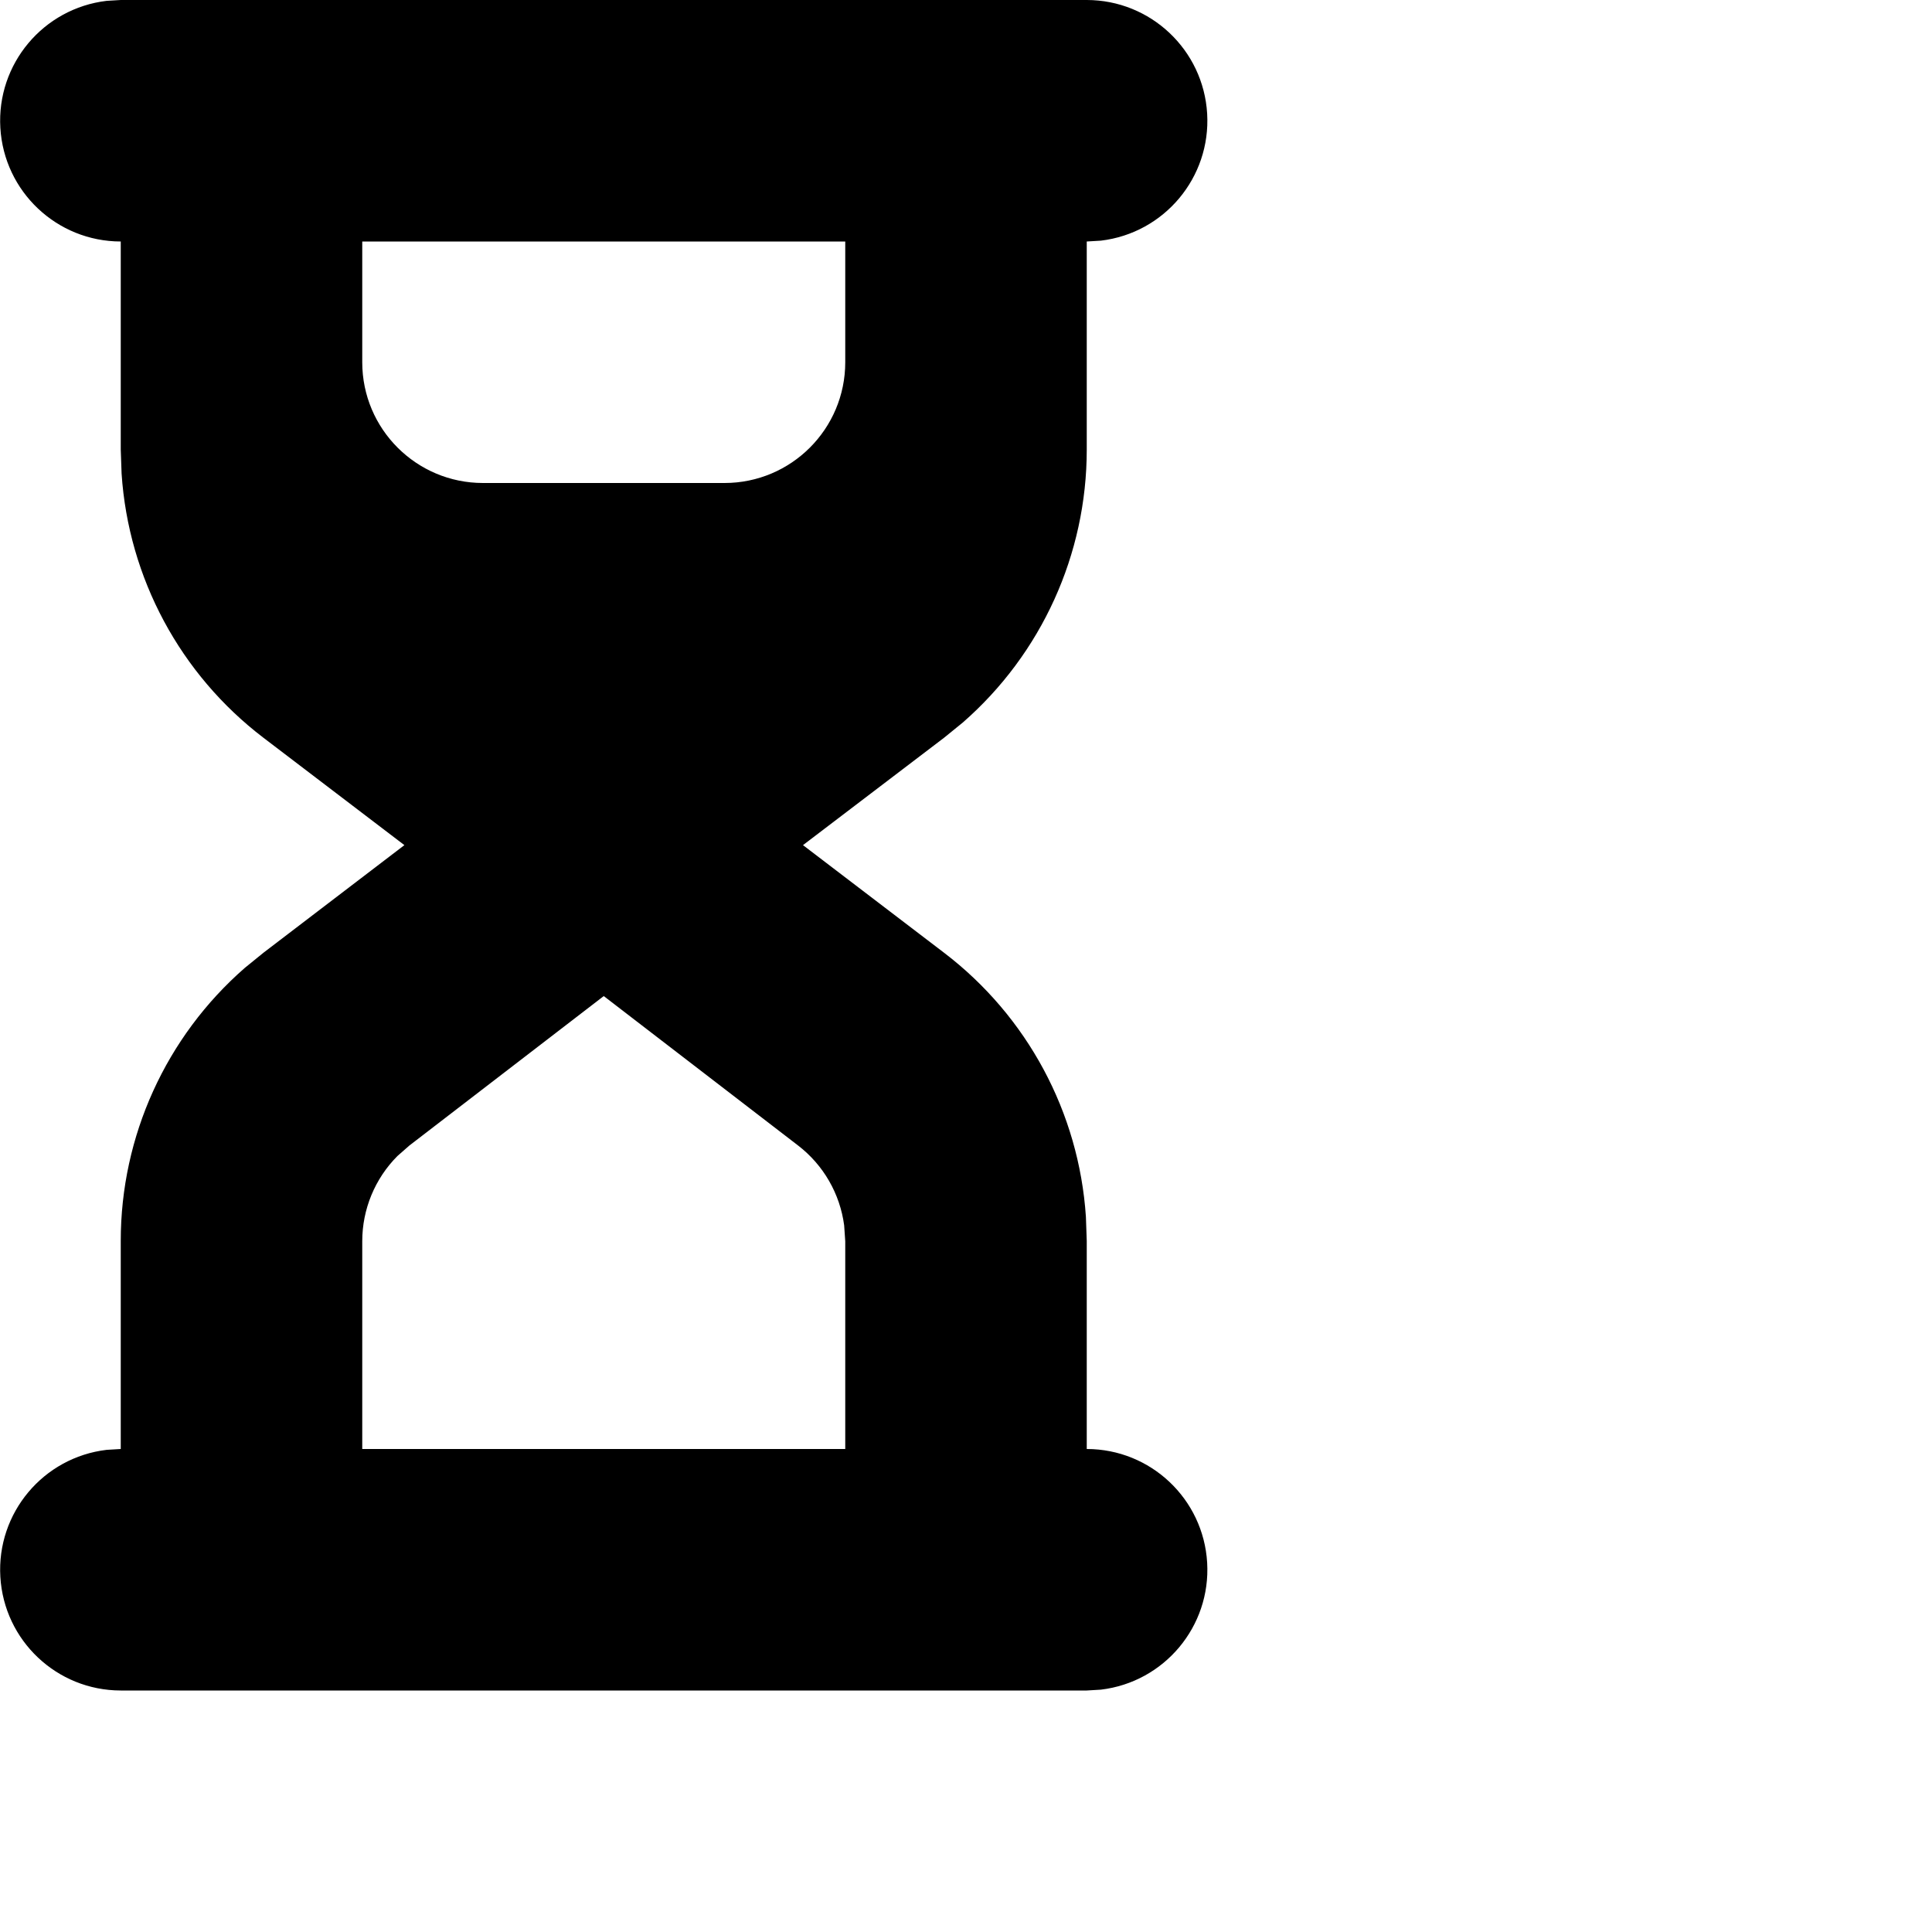
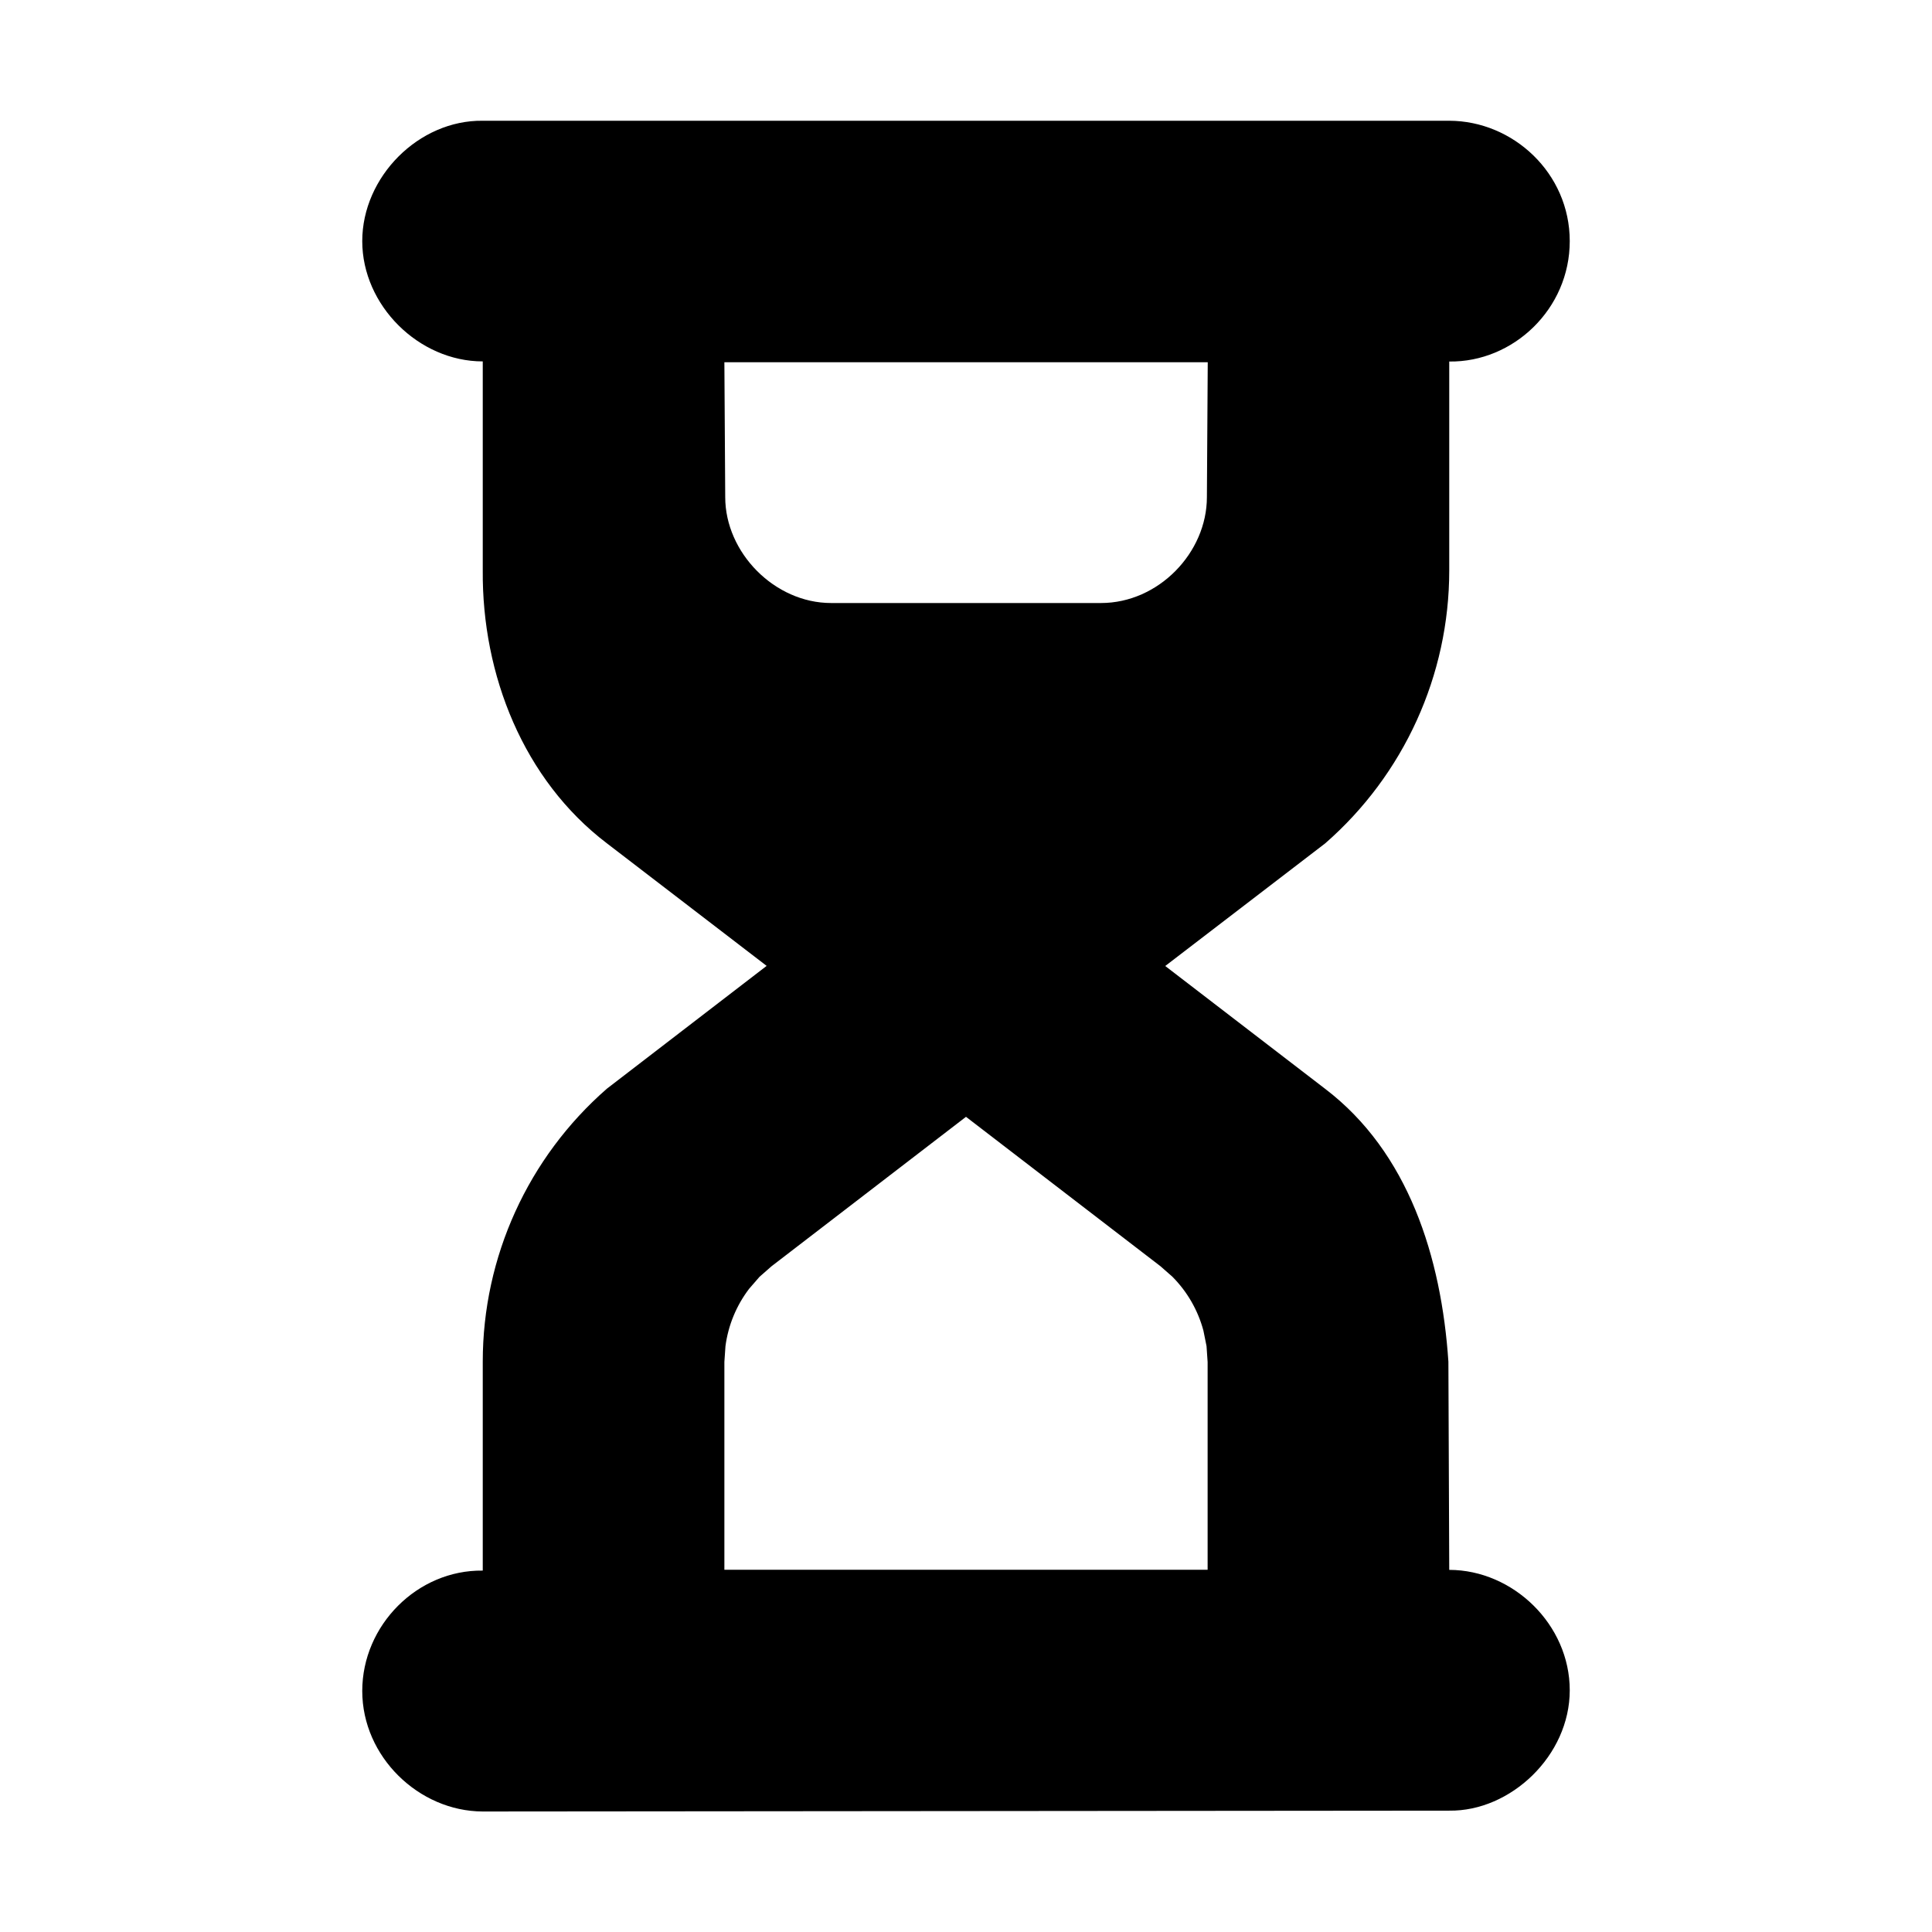
<svg xmlns="http://www.w3.org/2000/svg" width="16" height="16" viewBox="0 0 16 16">
-   <path d="M9 0a1 1 0 01.117 1.993L9 2v1.724a3 3 0 01-1.027 2.26l-.155.126-1.168.889 1.168.891a3 3 0 011.175 2.187l.007.2V12a1 1 0 01.117 1.993L9 14H1a1 1 0 01-.117-1.993L1 12v-1.724a3 3 0 011.027-2.26l.155-.126 1.167-.891-1.167-.889a3 3 0 01-1.175-2.187L1 3.723V2A1 1 0 01.883.007L1 0h8zM5 8.249L3.39 9.487l-.099.087a1 1 0 00-.291.705V12h4v-1.72l-.009-.132a1 1 0 00-.381-.661L5 8.249zM7 2H3v1a1 1 0 001 1h2a1 1 0 001-1V2z" fill="#000" fill-rule="nonzero" />
+   <path fill="#000000" fill-rule="evenodd" d="M12.002 1c.529.001.998.434.998.997 0 .562-.468 1.004-.998.997v1.731a2.999 2.999 0 01-1.028 2.26l-1.324 1.015 1.324 1.017c.69.525.963 1.395 1.021 2.26l.007 1.724c.529.001.998.453.998.997 0 .543-.491 1.004-.998.997l-8.005.007C3.468 15 3 14.548 3 14.004c0-.545.457-1.004.998-.997v-1.731c0-.866.375-1.69 1.028-2.26l1.323-1.017-1.323-1.015c-.69-.525-1.035-1.394-1.028-2.26v-1.731C3.468 2.993 3 2.529 3 1.997 3 1.464 3.468.993 3.998 1h8.005zM8 9.249l-1.611 1.238-.099.087-.086.099a1.0 1 0 00-.196.475l-.009.131v1.721h4.002v-1.72l-.009-.132-.026-.129a1 1 0 00-.257-.446l-.099-.087L8 9.249zm2.001-6.249H5.999l.007 1.117c0 .459.408.877.877.877h2.235c.476 0 .877-.417.877-.877l.007-1.117z" />
</svg>
